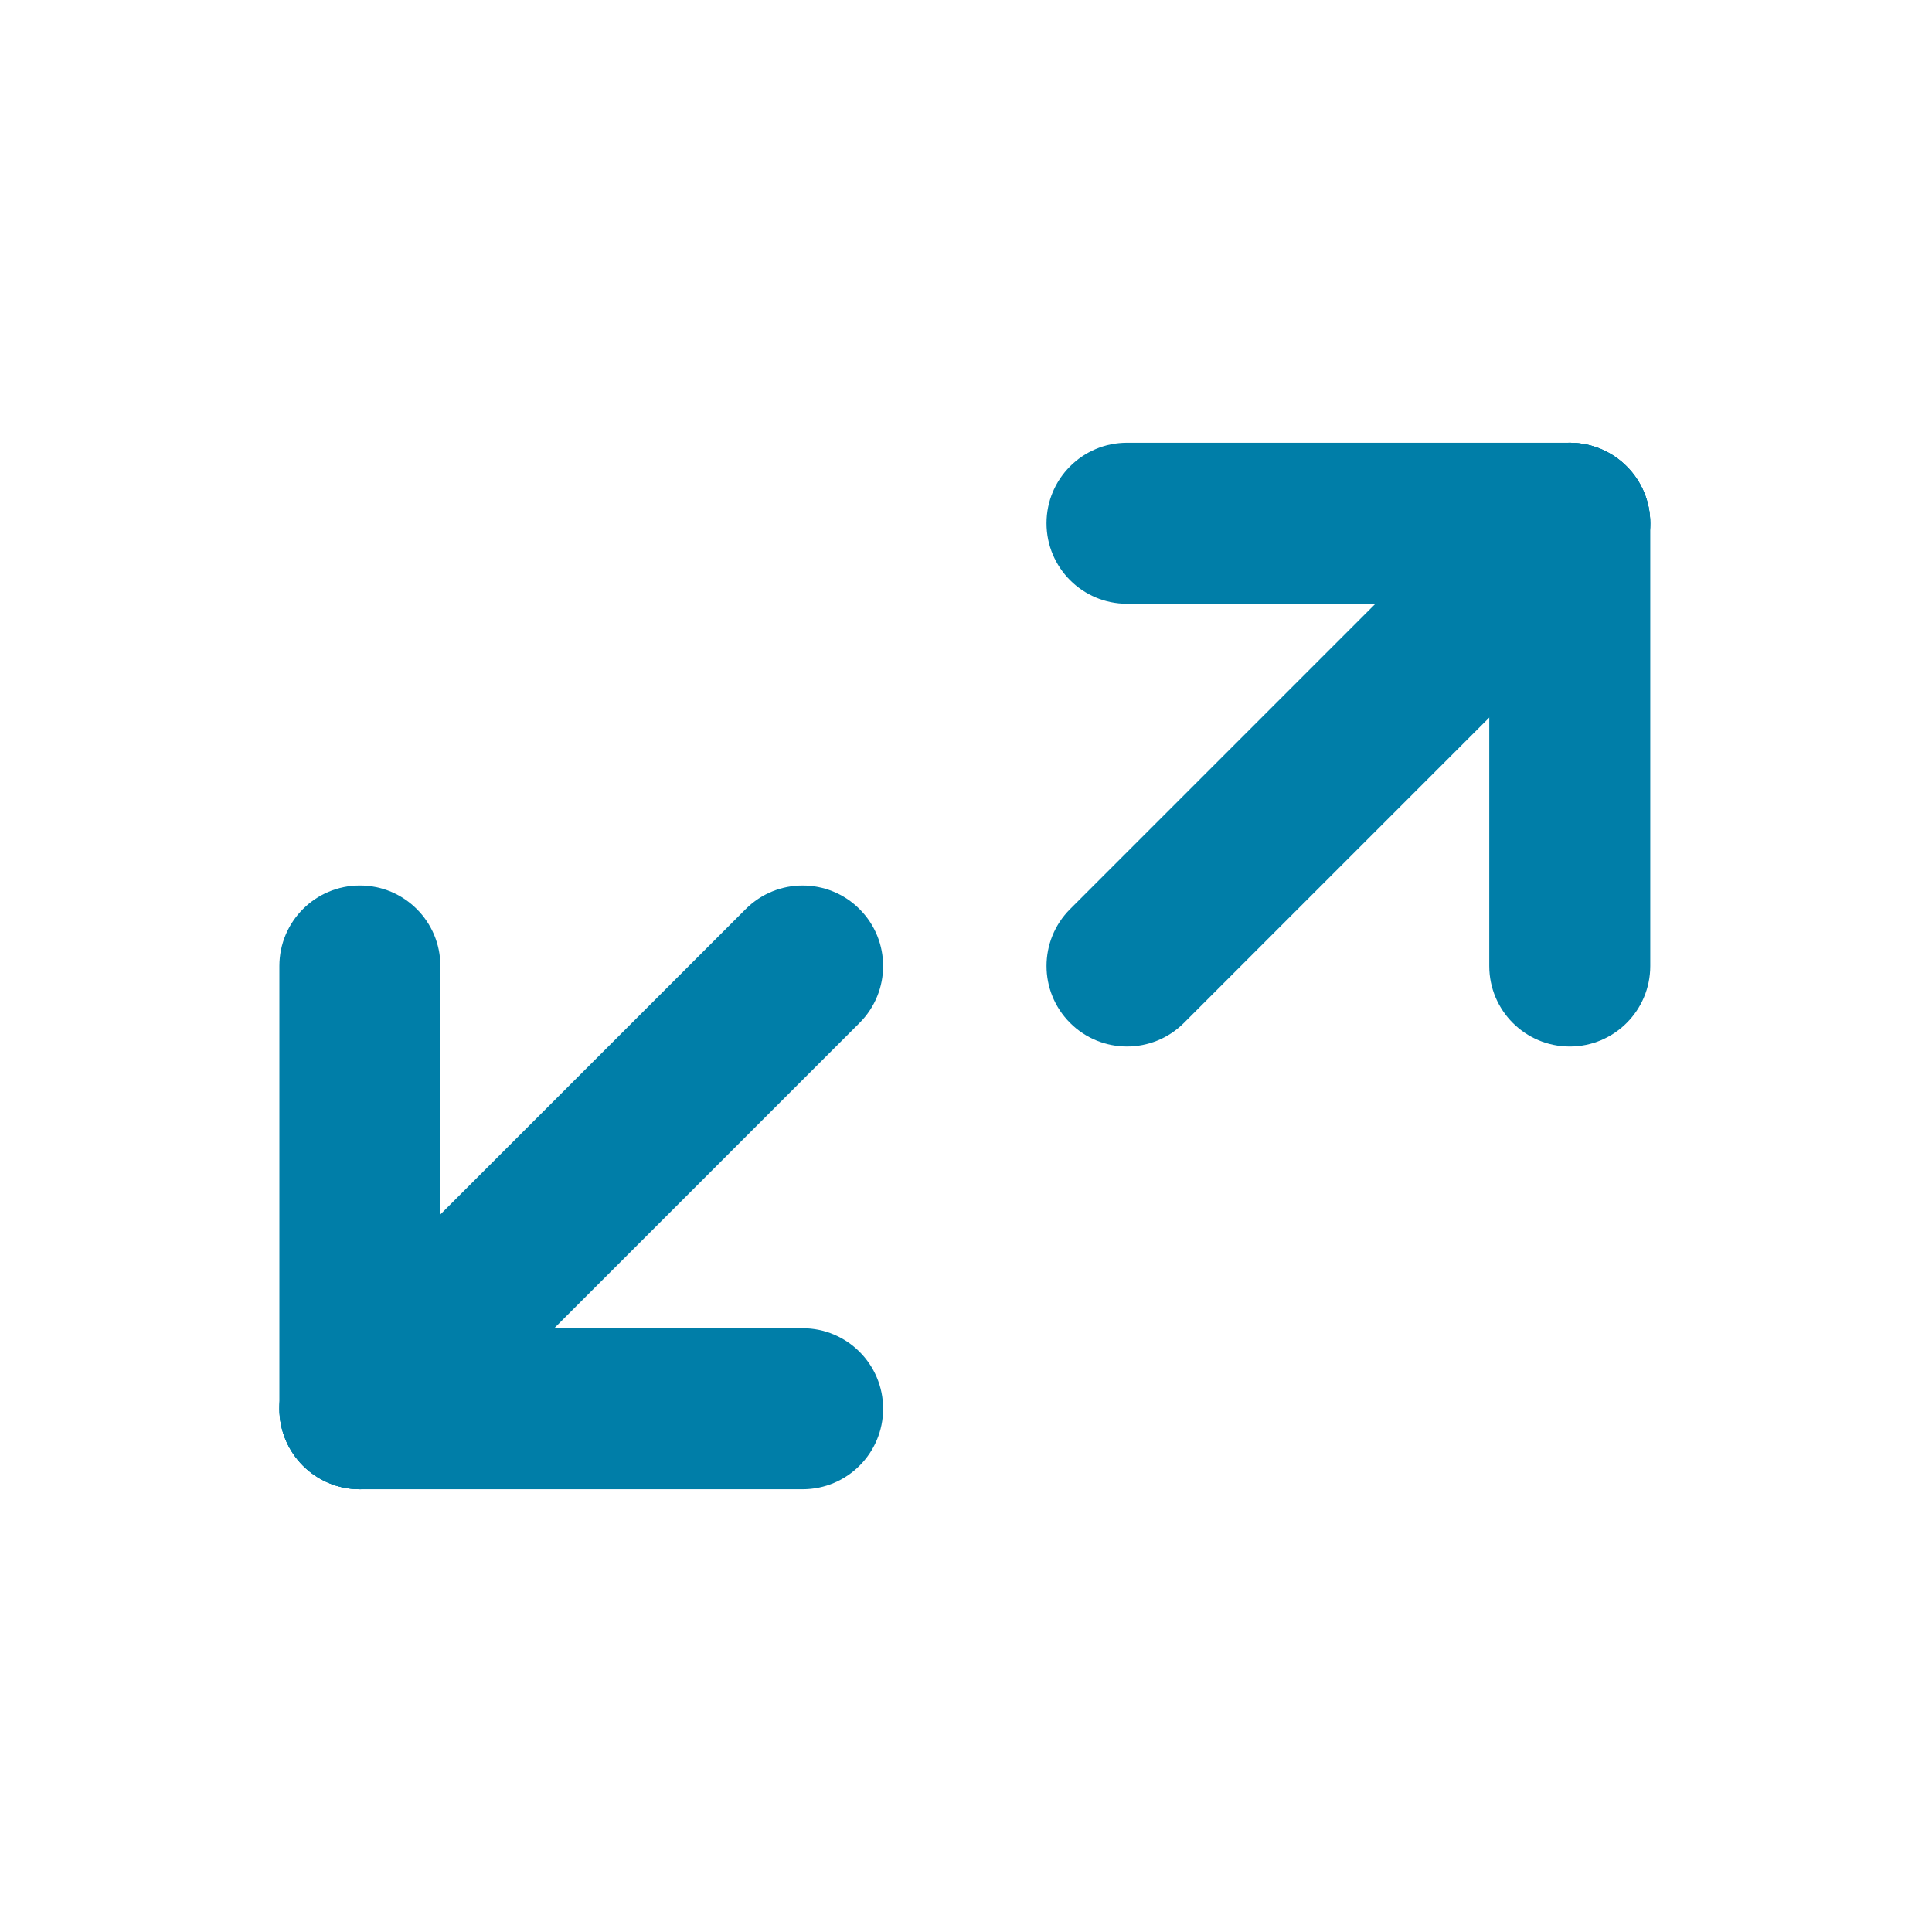
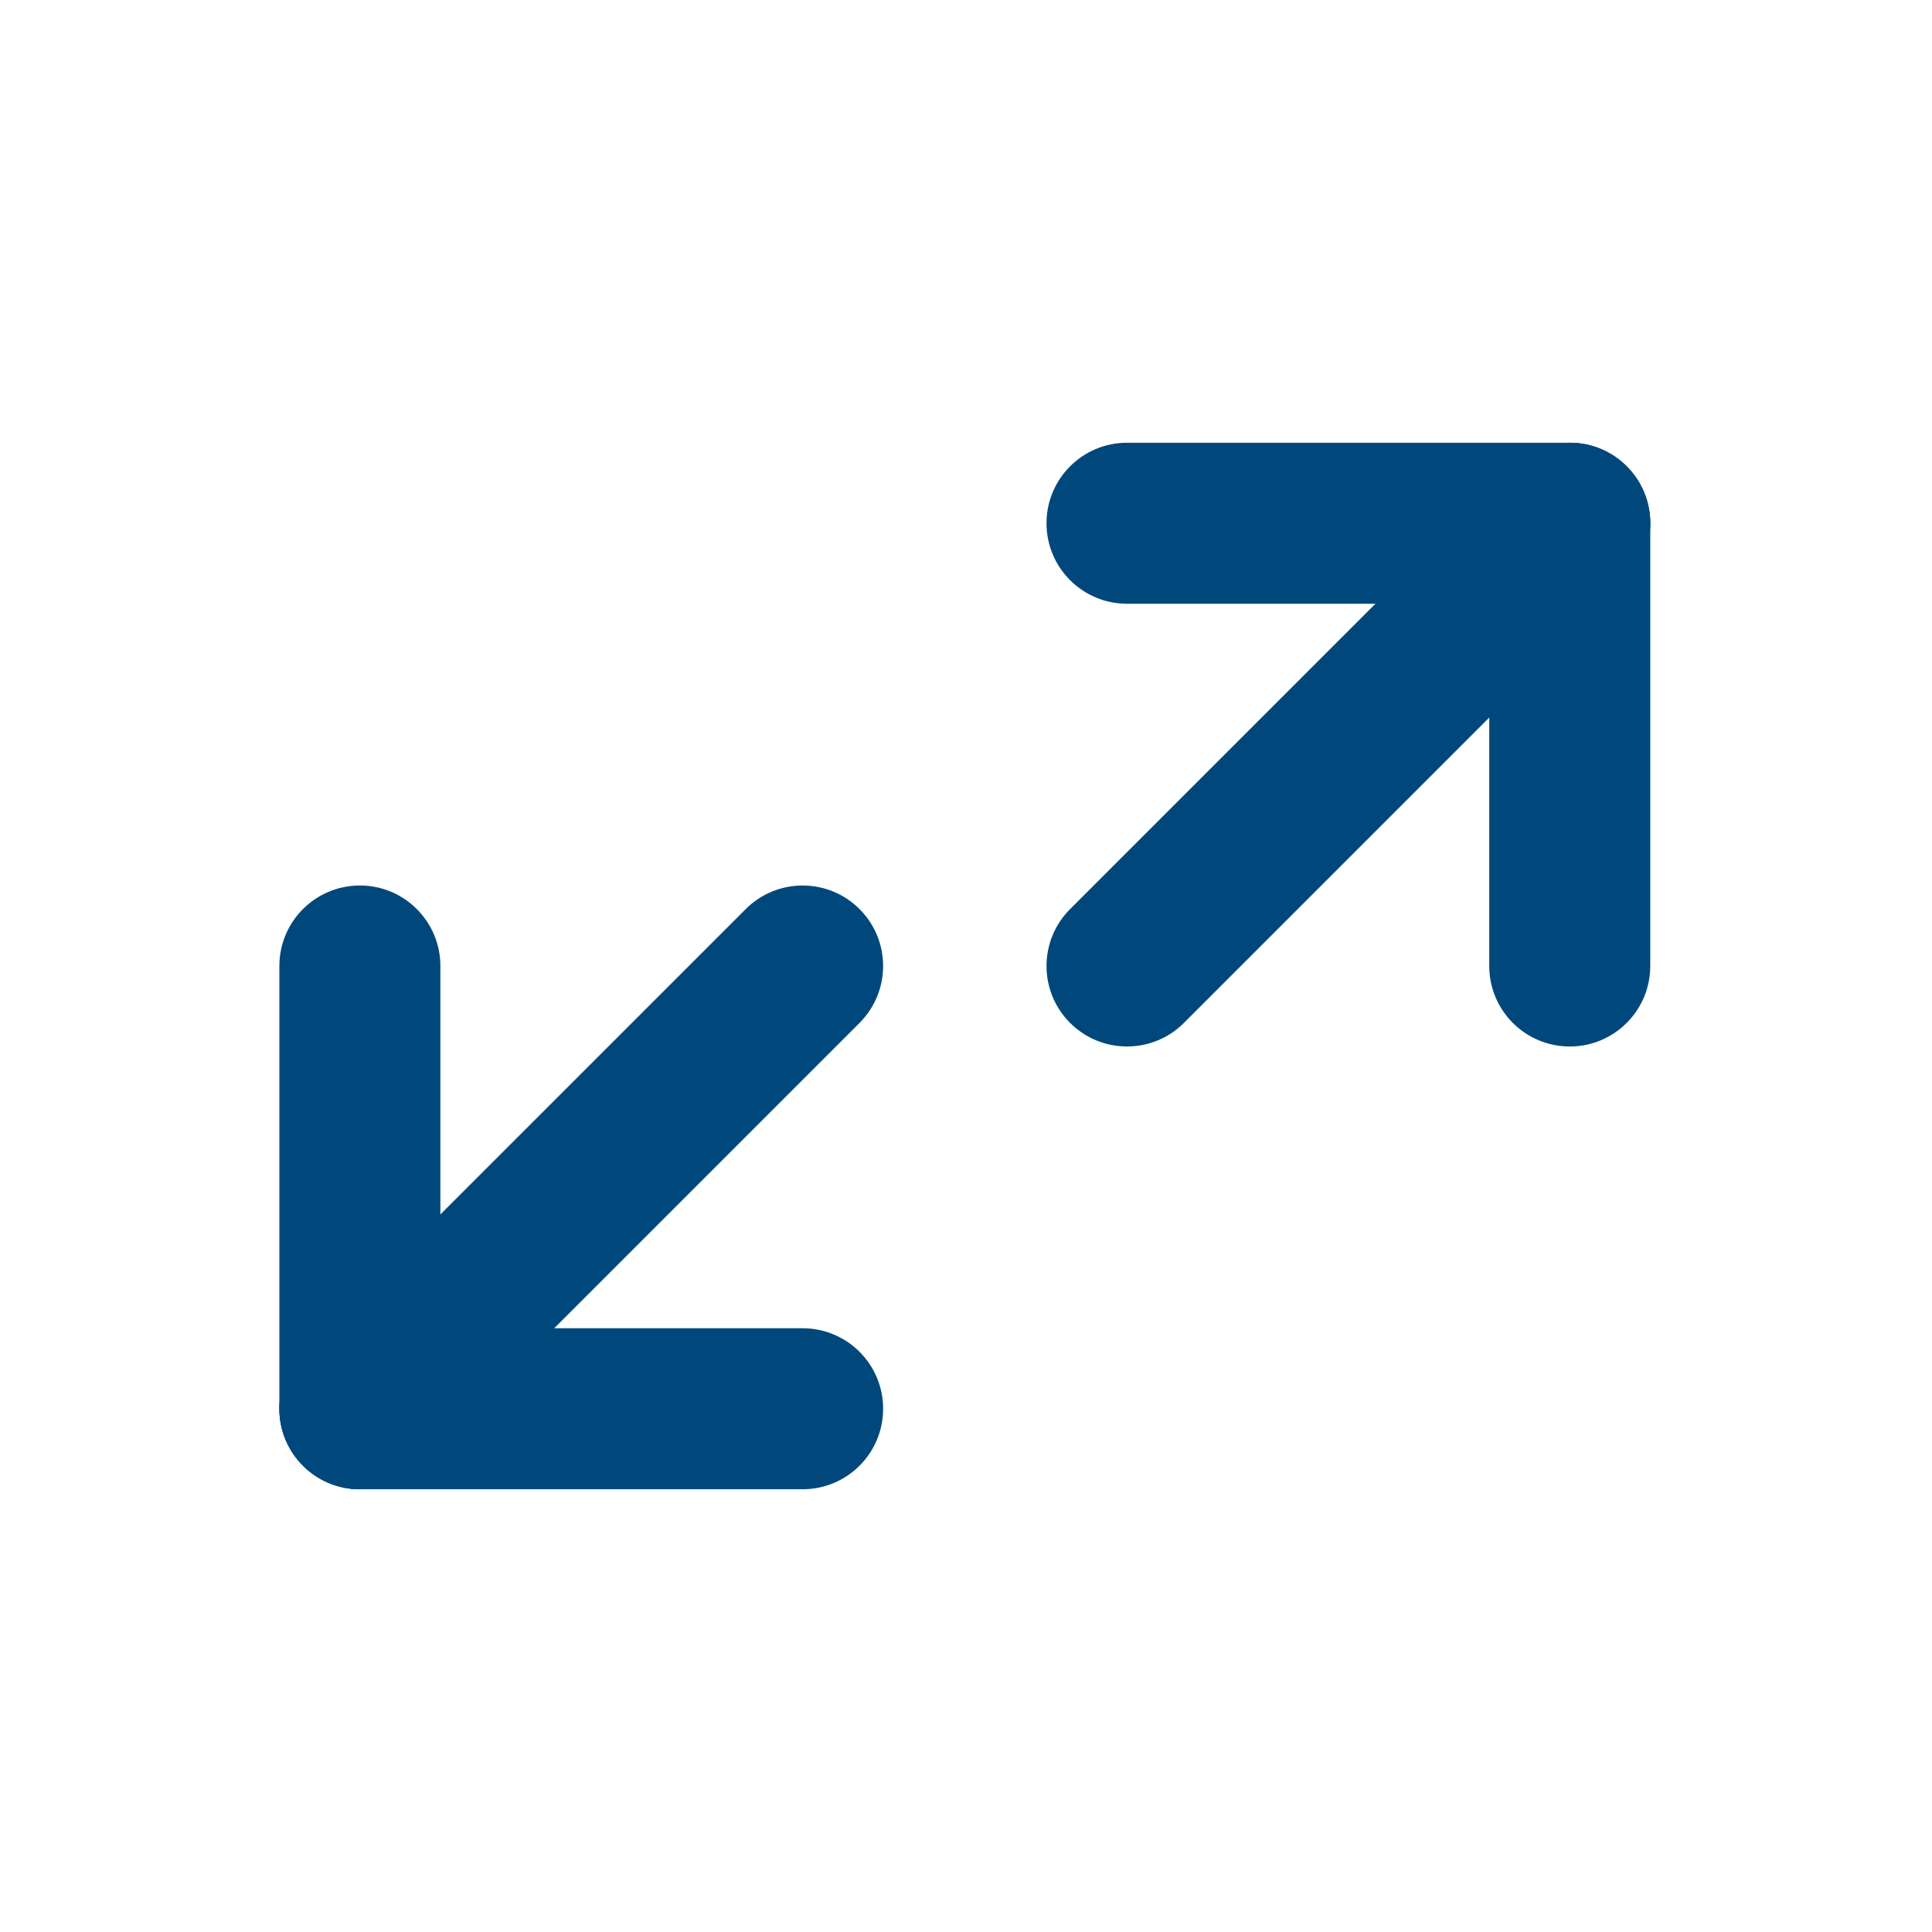
<svg xmlns="http://www.w3.org/2000/svg" width="48px" height="48px" viewBox="0 0 48 48" version="1.1">
  <g id="icon/branch/sync48-thick" stroke="none" stroke-width="1" fill="none" fill-rule="evenodd">
-     <g id="Group-5-Copy-4" transform="translate(25.94118, 11)" fill="#007EA8" fill-rule="nonzero">
+     <g id="Group-5-Copy-4" transform="translate(25.94118, 11)" fill="#00487c" fill-rule="nonzero">
      <path d="M11.645,0.586 C12.426,-0.195 13.692,-0.195 14.473,0.586 C15.254,1.367 15.254,2.633 14.473,3.414 L3.473,14.414 C2.692,15.195 1.426,15.195 0.645,14.414 C-0.136,13.633 -0.136,12.367 0.645,11.586 L11.645,0.586 Z" id="Shape" />
      <path d="M2.059,4 C0.954,4 0.059,3.105 0.059,2 C0.059,0.895 0.954,4.4408921e-16 2.059,4.4408921e-16 L13.059,0 C14.163,0 15.059,0.895 15.059,2 C15.059,3.105 14.163,4 13.059,4 L2.059,4 Z" id="Shape" />
      <path d="M15.059,13 C15.059,14.105 14.163,15 13.059,15 C11.954,15 11.059,14.105 11.059,13 L11.059,2 C11.059,0.895 11.954,-9.12603326e-14 13.059,0 C14.163,9.13713549e-14 15.059,0.895 15.059,2 L15.059,13 Z" id="Shape" />
    </g>
-     <g id="Group-5-Copy-5" transform="translate(14, 30) rotate(-180) translate(-14, -30) translate(8, 24)" fill="#007EA8" fill-rule="nonzero">
+     <g id="Group-5-Copy-5" transform="translate(14, 30) rotate(-180) translate(-14, -30) translate(8, 24)" fill="#00487c" fill-rule="nonzero">
      <path d="M9.645,-0.414 C10.426,-1.195 11.692,-1.195 12.473,-0.414 C13.254,0.367 13.254,1.633 12.473,2.414 L1.473,13.414 C0.692,14.195 -0.574,14.195 -1.355,13.414 C-2.136,12.633 -2.136,11.367 -1.355,10.586 L9.645,-0.414 Z" id="Shape" />
      <path d="M0.059,3 C-1.046,3 -1.941,2.105 -1.941,1 C-1.941,-0.105 -1.046,-1 0.059,-1 L11.059,-1 C12.163,-1 13.059,-0.105 13.059,1 C13.059,2.105 12.163,3 11.059,3 L0.059,3 Z" id="Shape" />
      <path d="M13.059,12 C13.059,13.105 12.163,14 11.059,14 C9.954,14 9.059,13.105 9.059,12 L9.059,1 C9.059,-0.105 9.954,-1 11.059,-1 C12.163,-1 13.059,-0.105 13.059,1 L13.059,12 Z" id="Shape" />
    </g>
  </g>
</svg>
